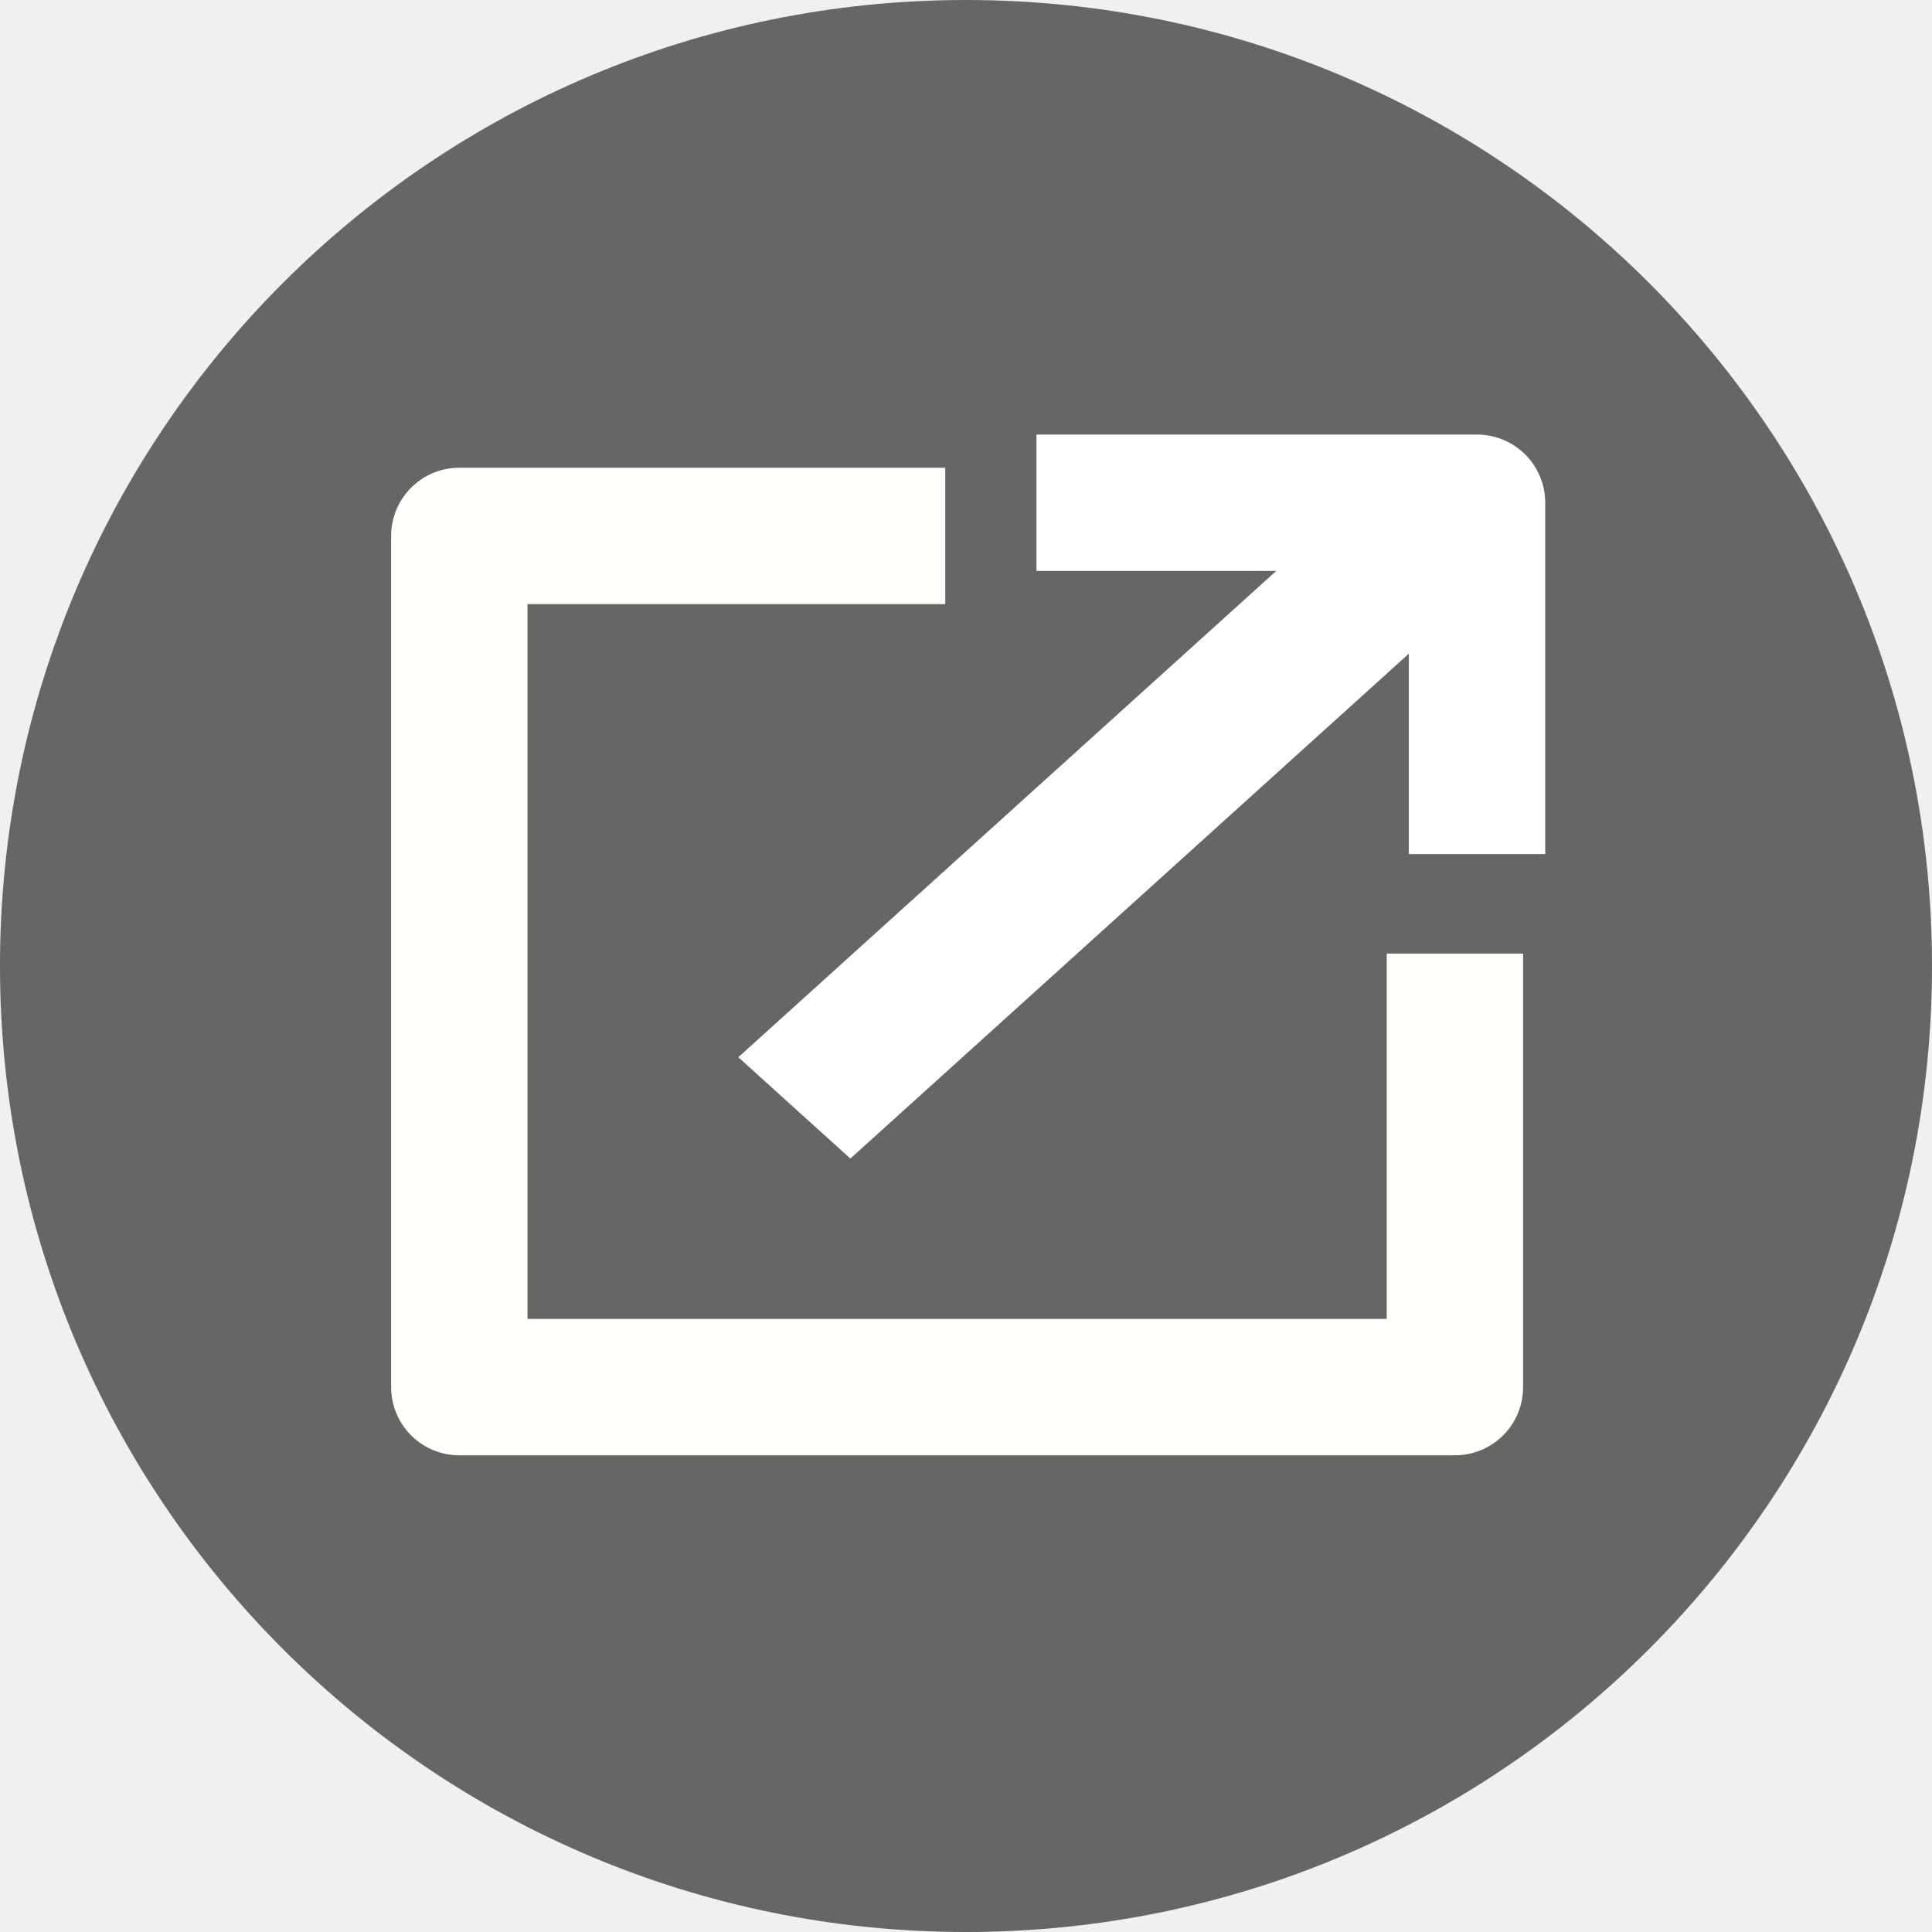
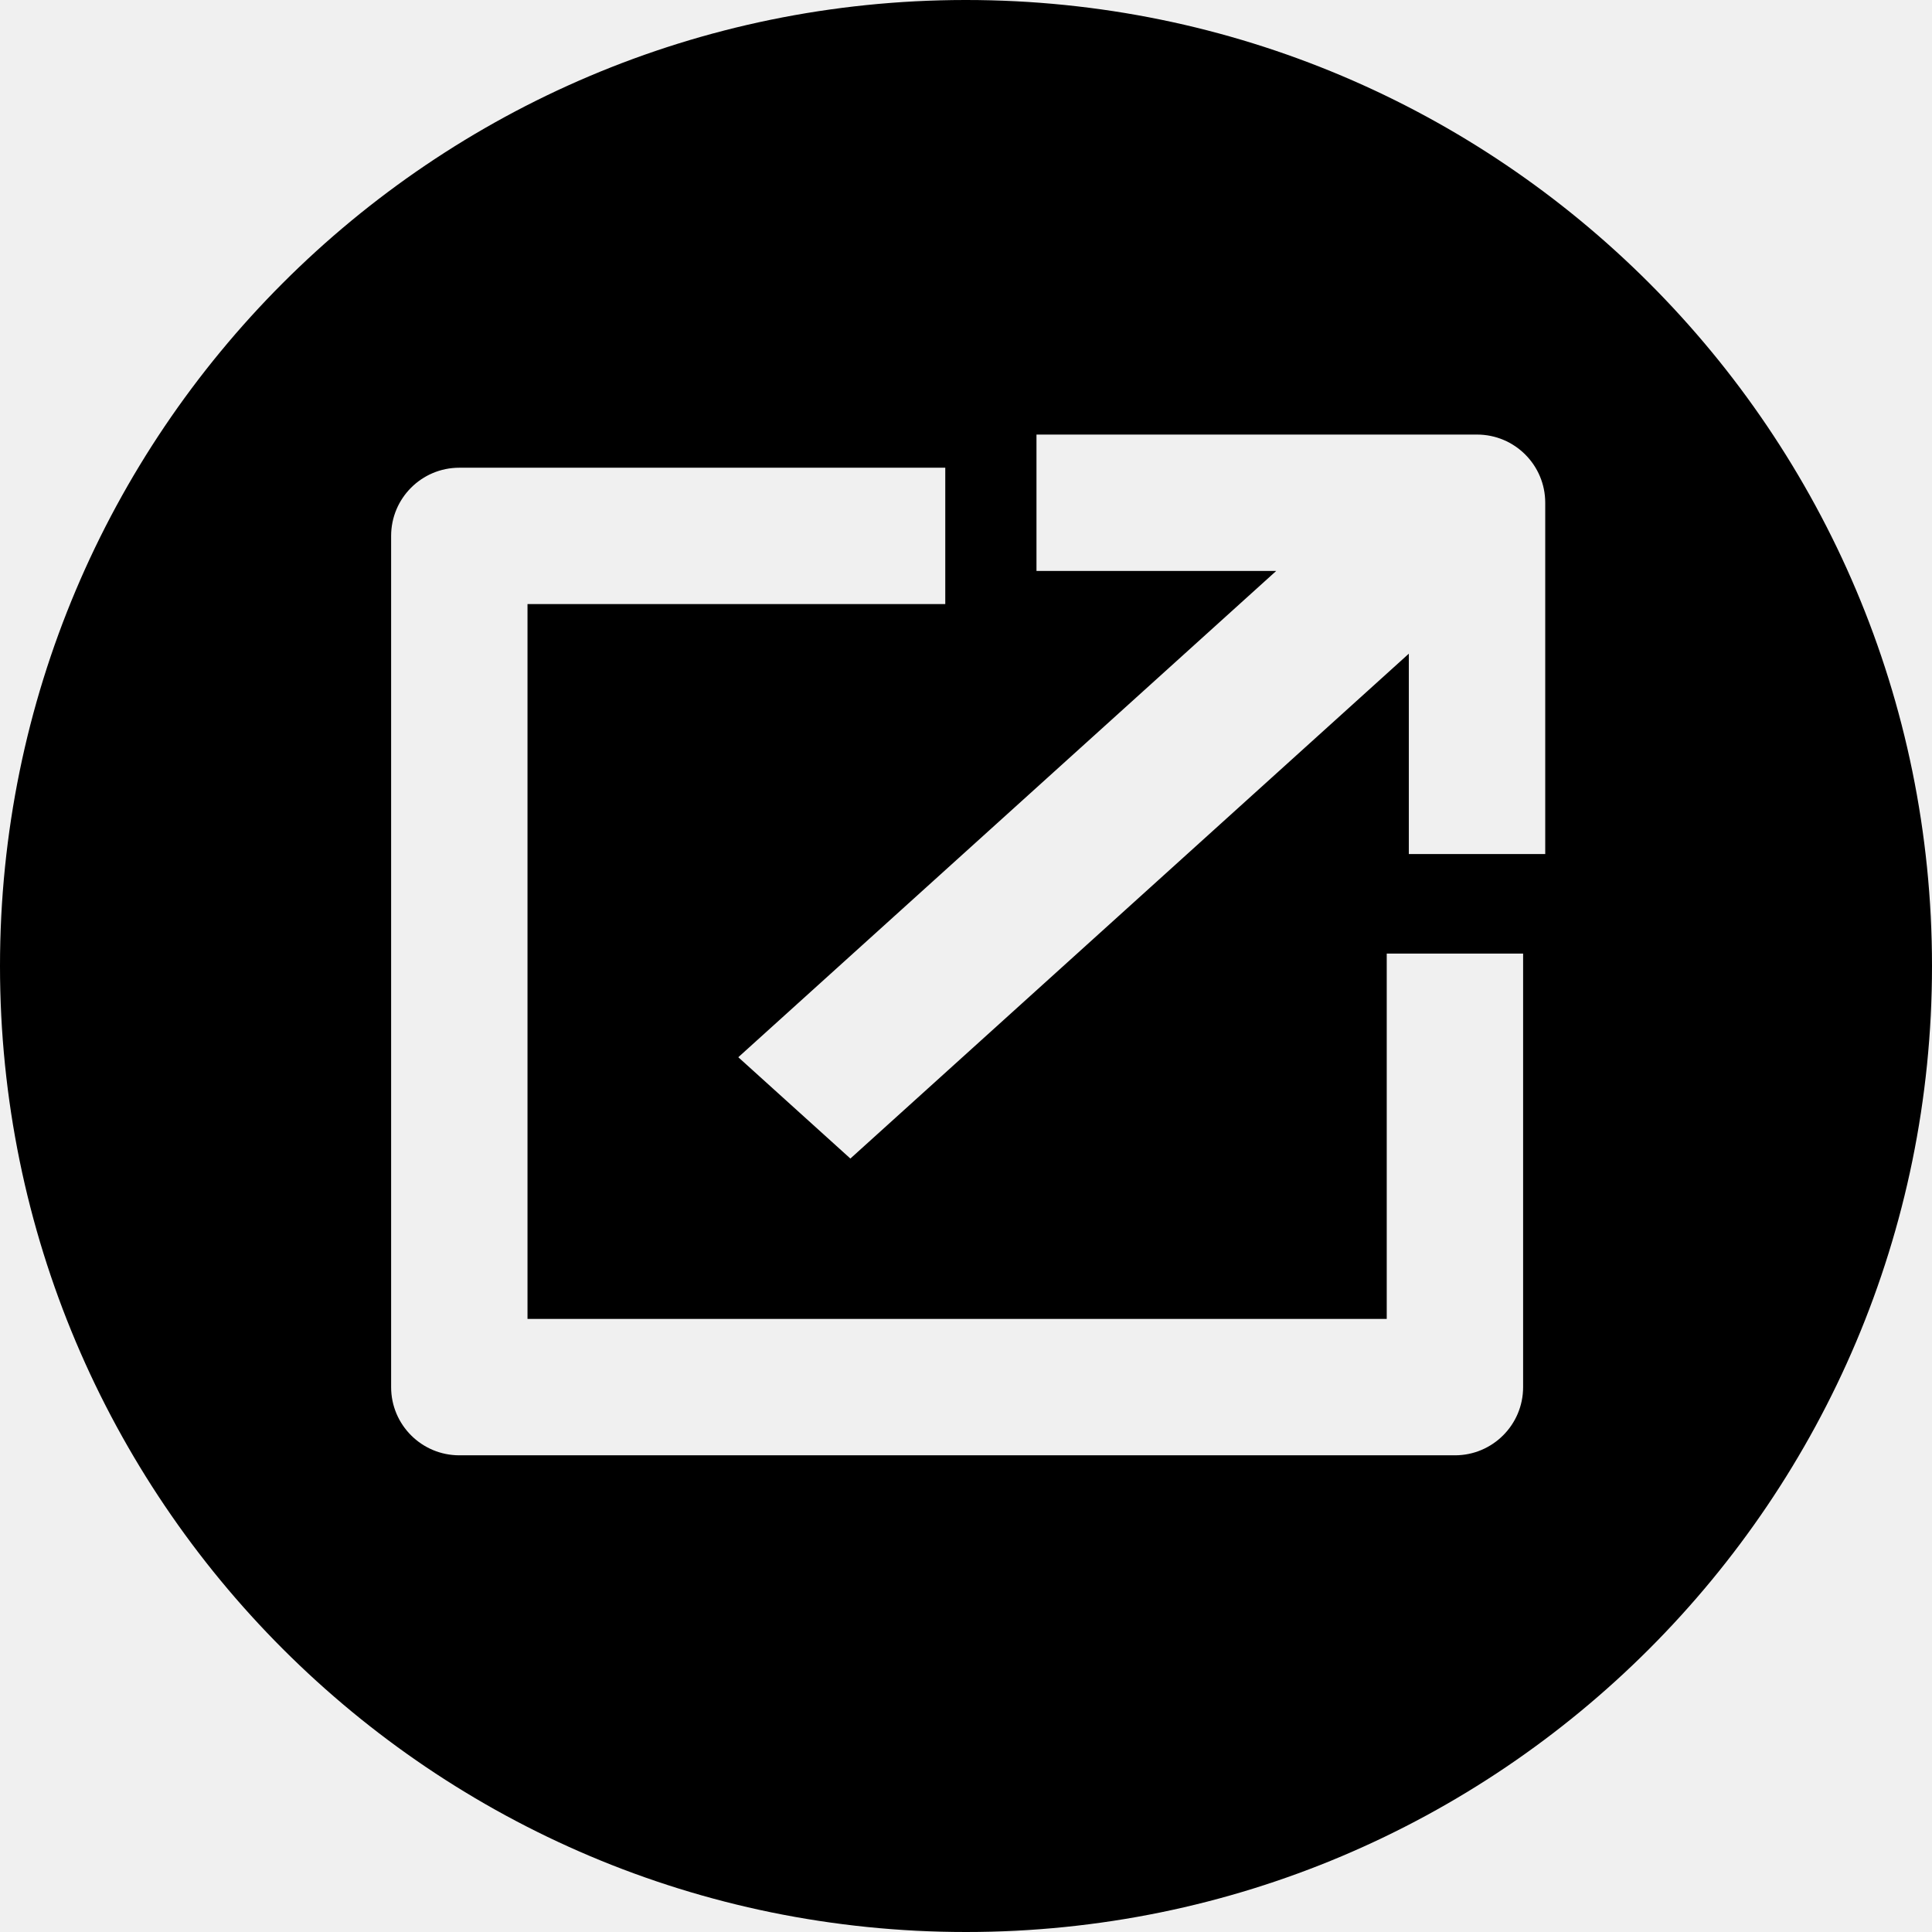
- <svg xmlns="http://www.w3.org/2000/svg" width="184.944mm" height="184.944mm" viewBox="0 0 184.944 184.944" version="1.1" id="svg8">
+ <svg xmlns="http://www.w3.org/2000/svg" id="svg8" version="1.1" viewBox="0 0 184.944 184.944" height="184.944mm" width="184.944mm">
  <defs id="defs2" />
-   <g id="layer1" transform="translate(12.43541,-10.19167)">
-     <g id="g881">
-       <circle r="92.472" cy="102.664" cx="80.036" id="path823" style="opacity:1;fill:#666666;fill-opacity:1;stroke:none;stroke-width:13.565;stroke-linejoin:round;stroke-miterlimit:4;stroke-dasharray:none;stroke-opacity:1" />
-       <g id="g874">
-         <path style="opacity:1;fill:none;fill-opacity:1;stroke:#fffffb;stroke-width:13.055;stroke-linejoin:round;stroke-miterlimit:4;stroke-dasharray:none;stroke-opacity:1" d="m 126.839,101.473 v 41.503 H 31.533 v -81.483 0 h 46.519" id="path859" />
-         <path style="opacity:1;fill:none;fill-opacity:1;stroke:#ffffff;stroke-width:13.055;stroke-linejoin:round;stroke-miterlimit:4;stroke-dasharray:none;stroke-opacity:1" d="m 86.783,58.318 42.173,-3e-6 v 33.63" id="path852" />
-         <rect style="opacity:1;fill:#ffffff;fill-opacity:1;stroke:none;stroke-width:15.777;stroke-linejoin:round;stroke-miterlimit:4;stroke-dasharray:none;stroke-opacity:1" id="rect861" width="78.468" height="14.463" x="-43.799" y="122.311" transform="matrix(0.7417993,-0.670622,0.7417993,0.670622,0,0)" />
-       </g>
-     </g>
-   </g>
+   <path d="M 92.38,0 C 41.345,0.051 -2.8045819e-5,41.437 0,92.472 c -2.9104024e-6,51.071 41.401,92.472 92.472,92.472 51.071,0 92.472,-41.401 92.472,-92.472 C 184.944,41.401 143.543,-2.9104165e-6 92.472,0 Z m 6.839,41.6 h 42.172 c 3.606,-5.3e-4 6.529,2.922 6.529,6.527 V 81.756 H 134.863 V 62.574 L 81.404,110.904 70.675,101.205 122.168,54.654 H 99.219 Z m 35.644,20.975 c 0,0 -8.05,-4.241 0,0 z M 43.968,44.773 H 90.488 V 57.828 H 50.496 V 126.257 H 132.748 V 91.281 h 13.055 v 41.504 c -5.3e-4,3.605 -2.923,6.527 -6.527,6.527 H 43.968 c -3.605,-5.3e-4 -6.527,-2.923 -6.527,-6.527 V 51.301 c 2.13e-4,-3.605 2.922,-6.527 6.527,-6.528 z" style="display:inline;fill:#000000;fill-opacity:1;stroke:none;stroke-width:13.565;stroke-linejoin:round;stroke-miterlimit:4;stroke-dasharray:none;stroke-opacity:1" id="path823" />
</svg>
